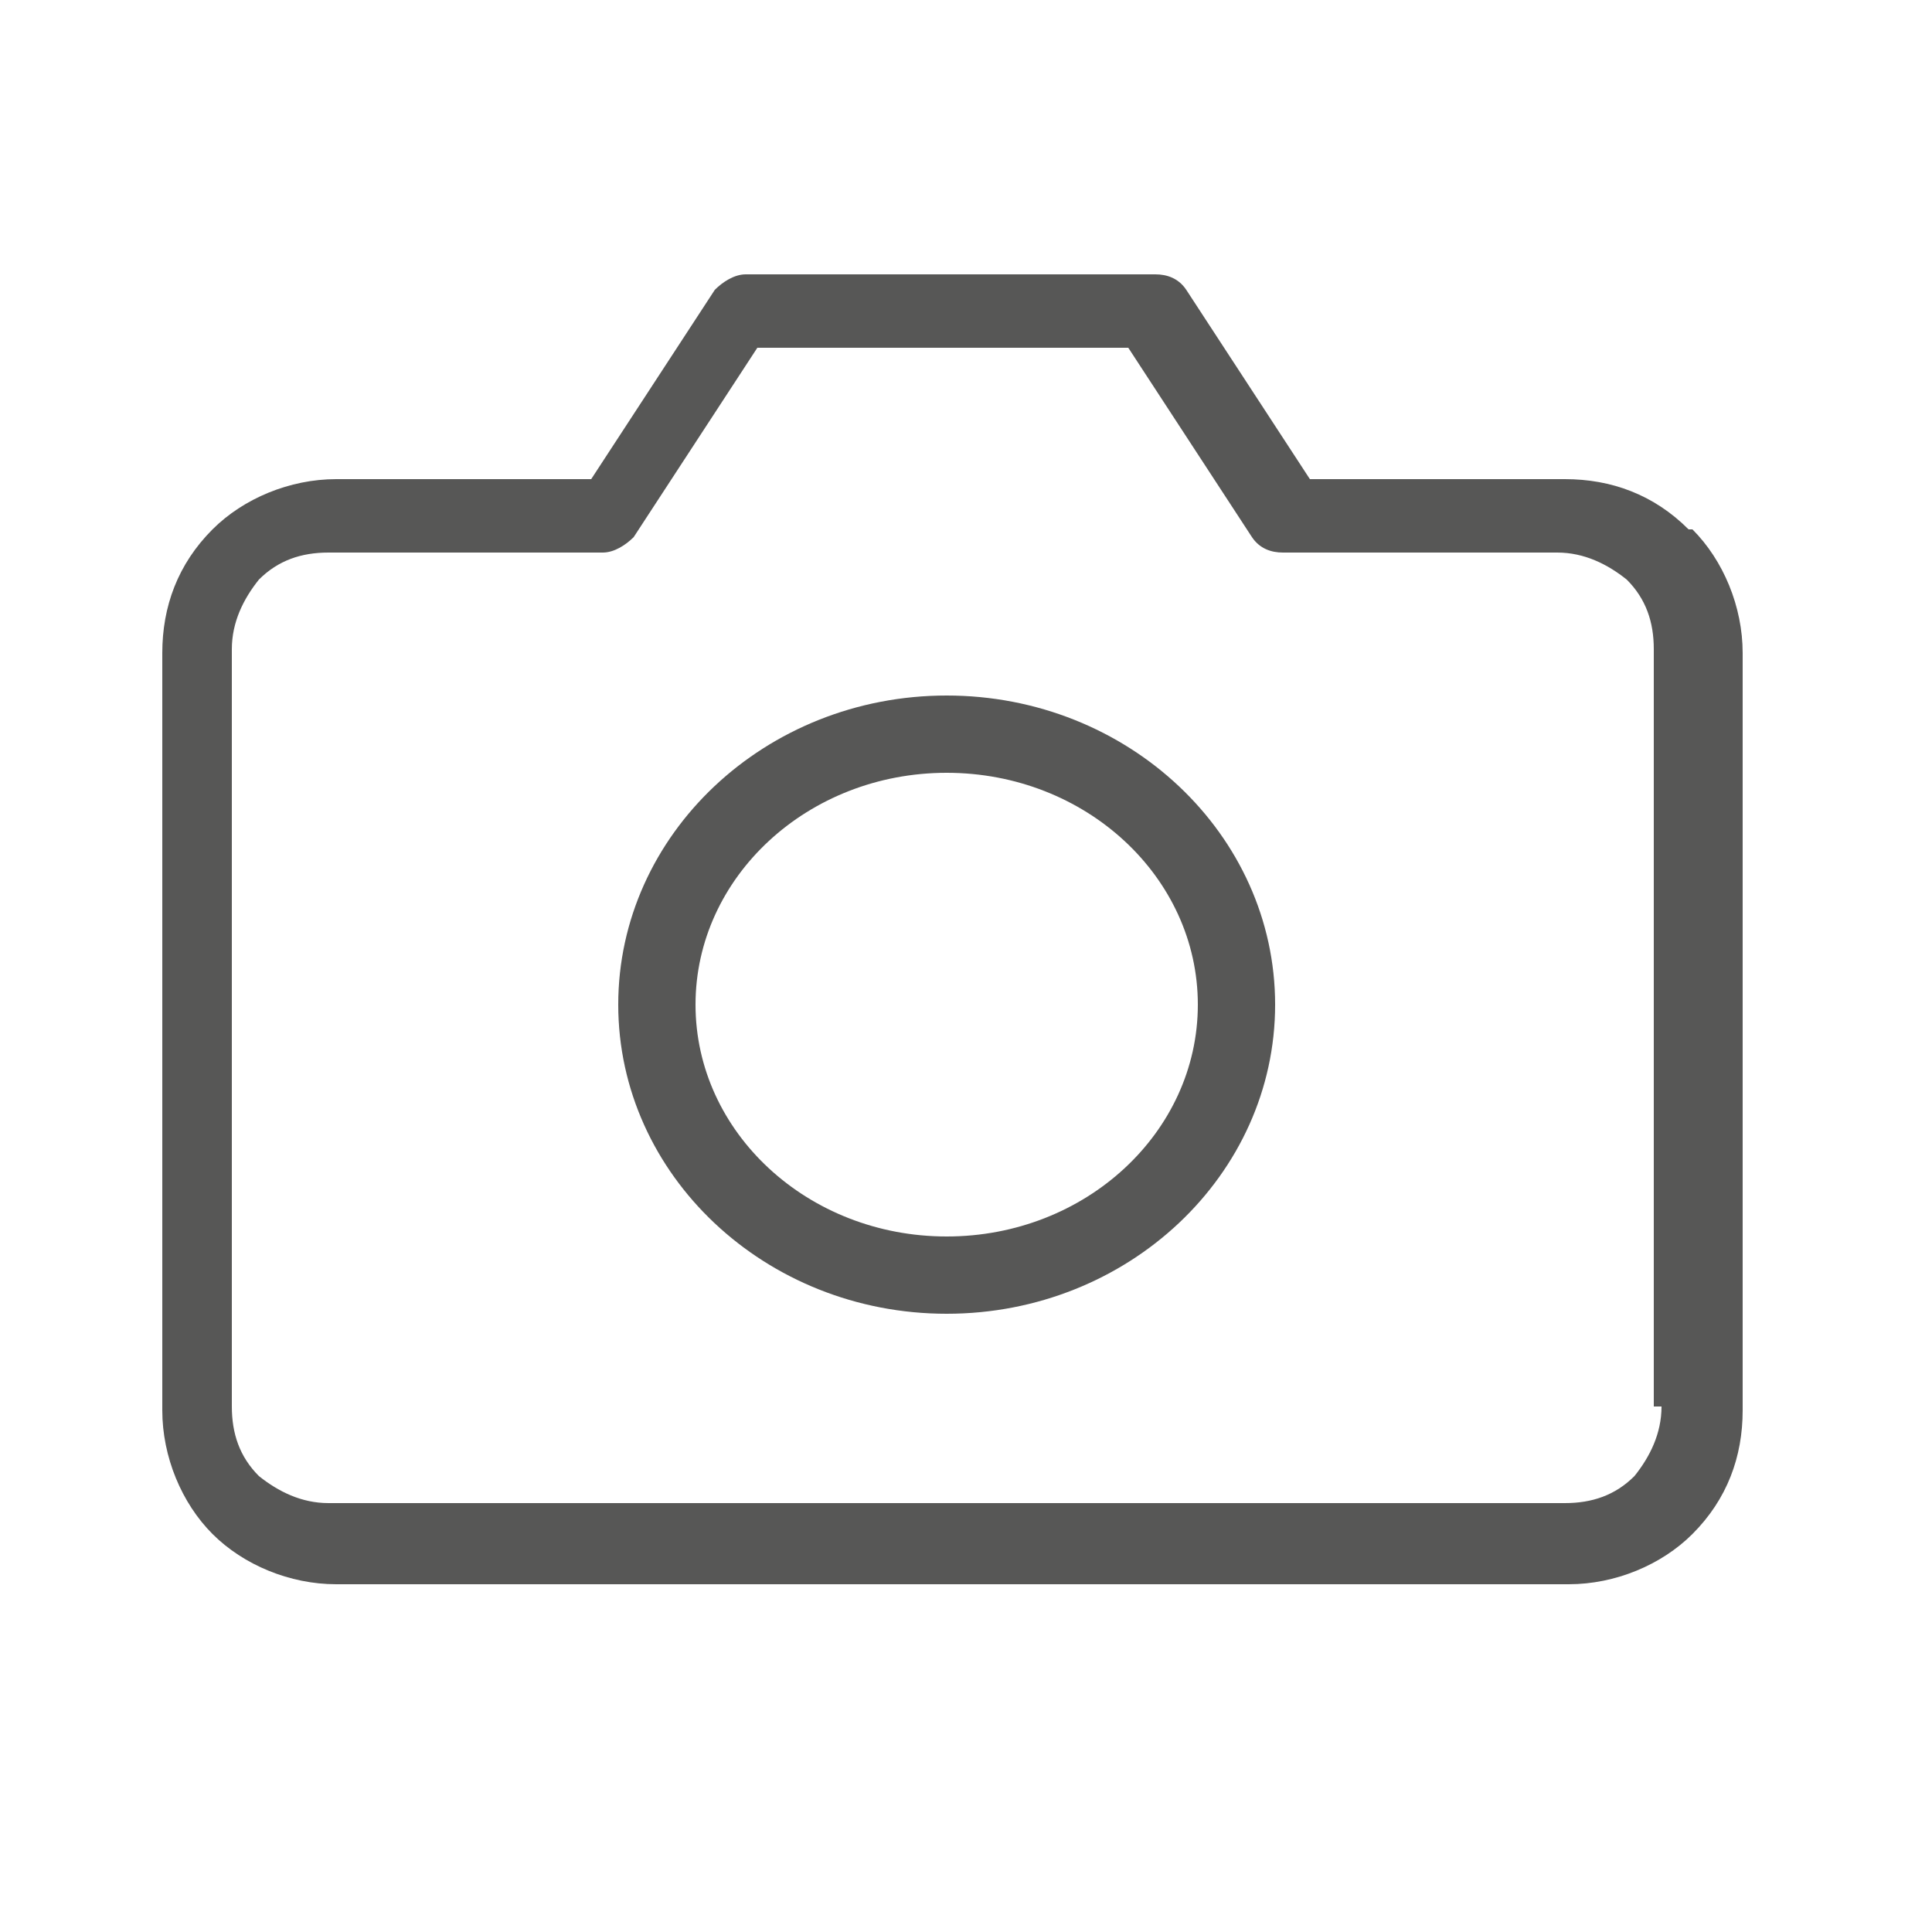
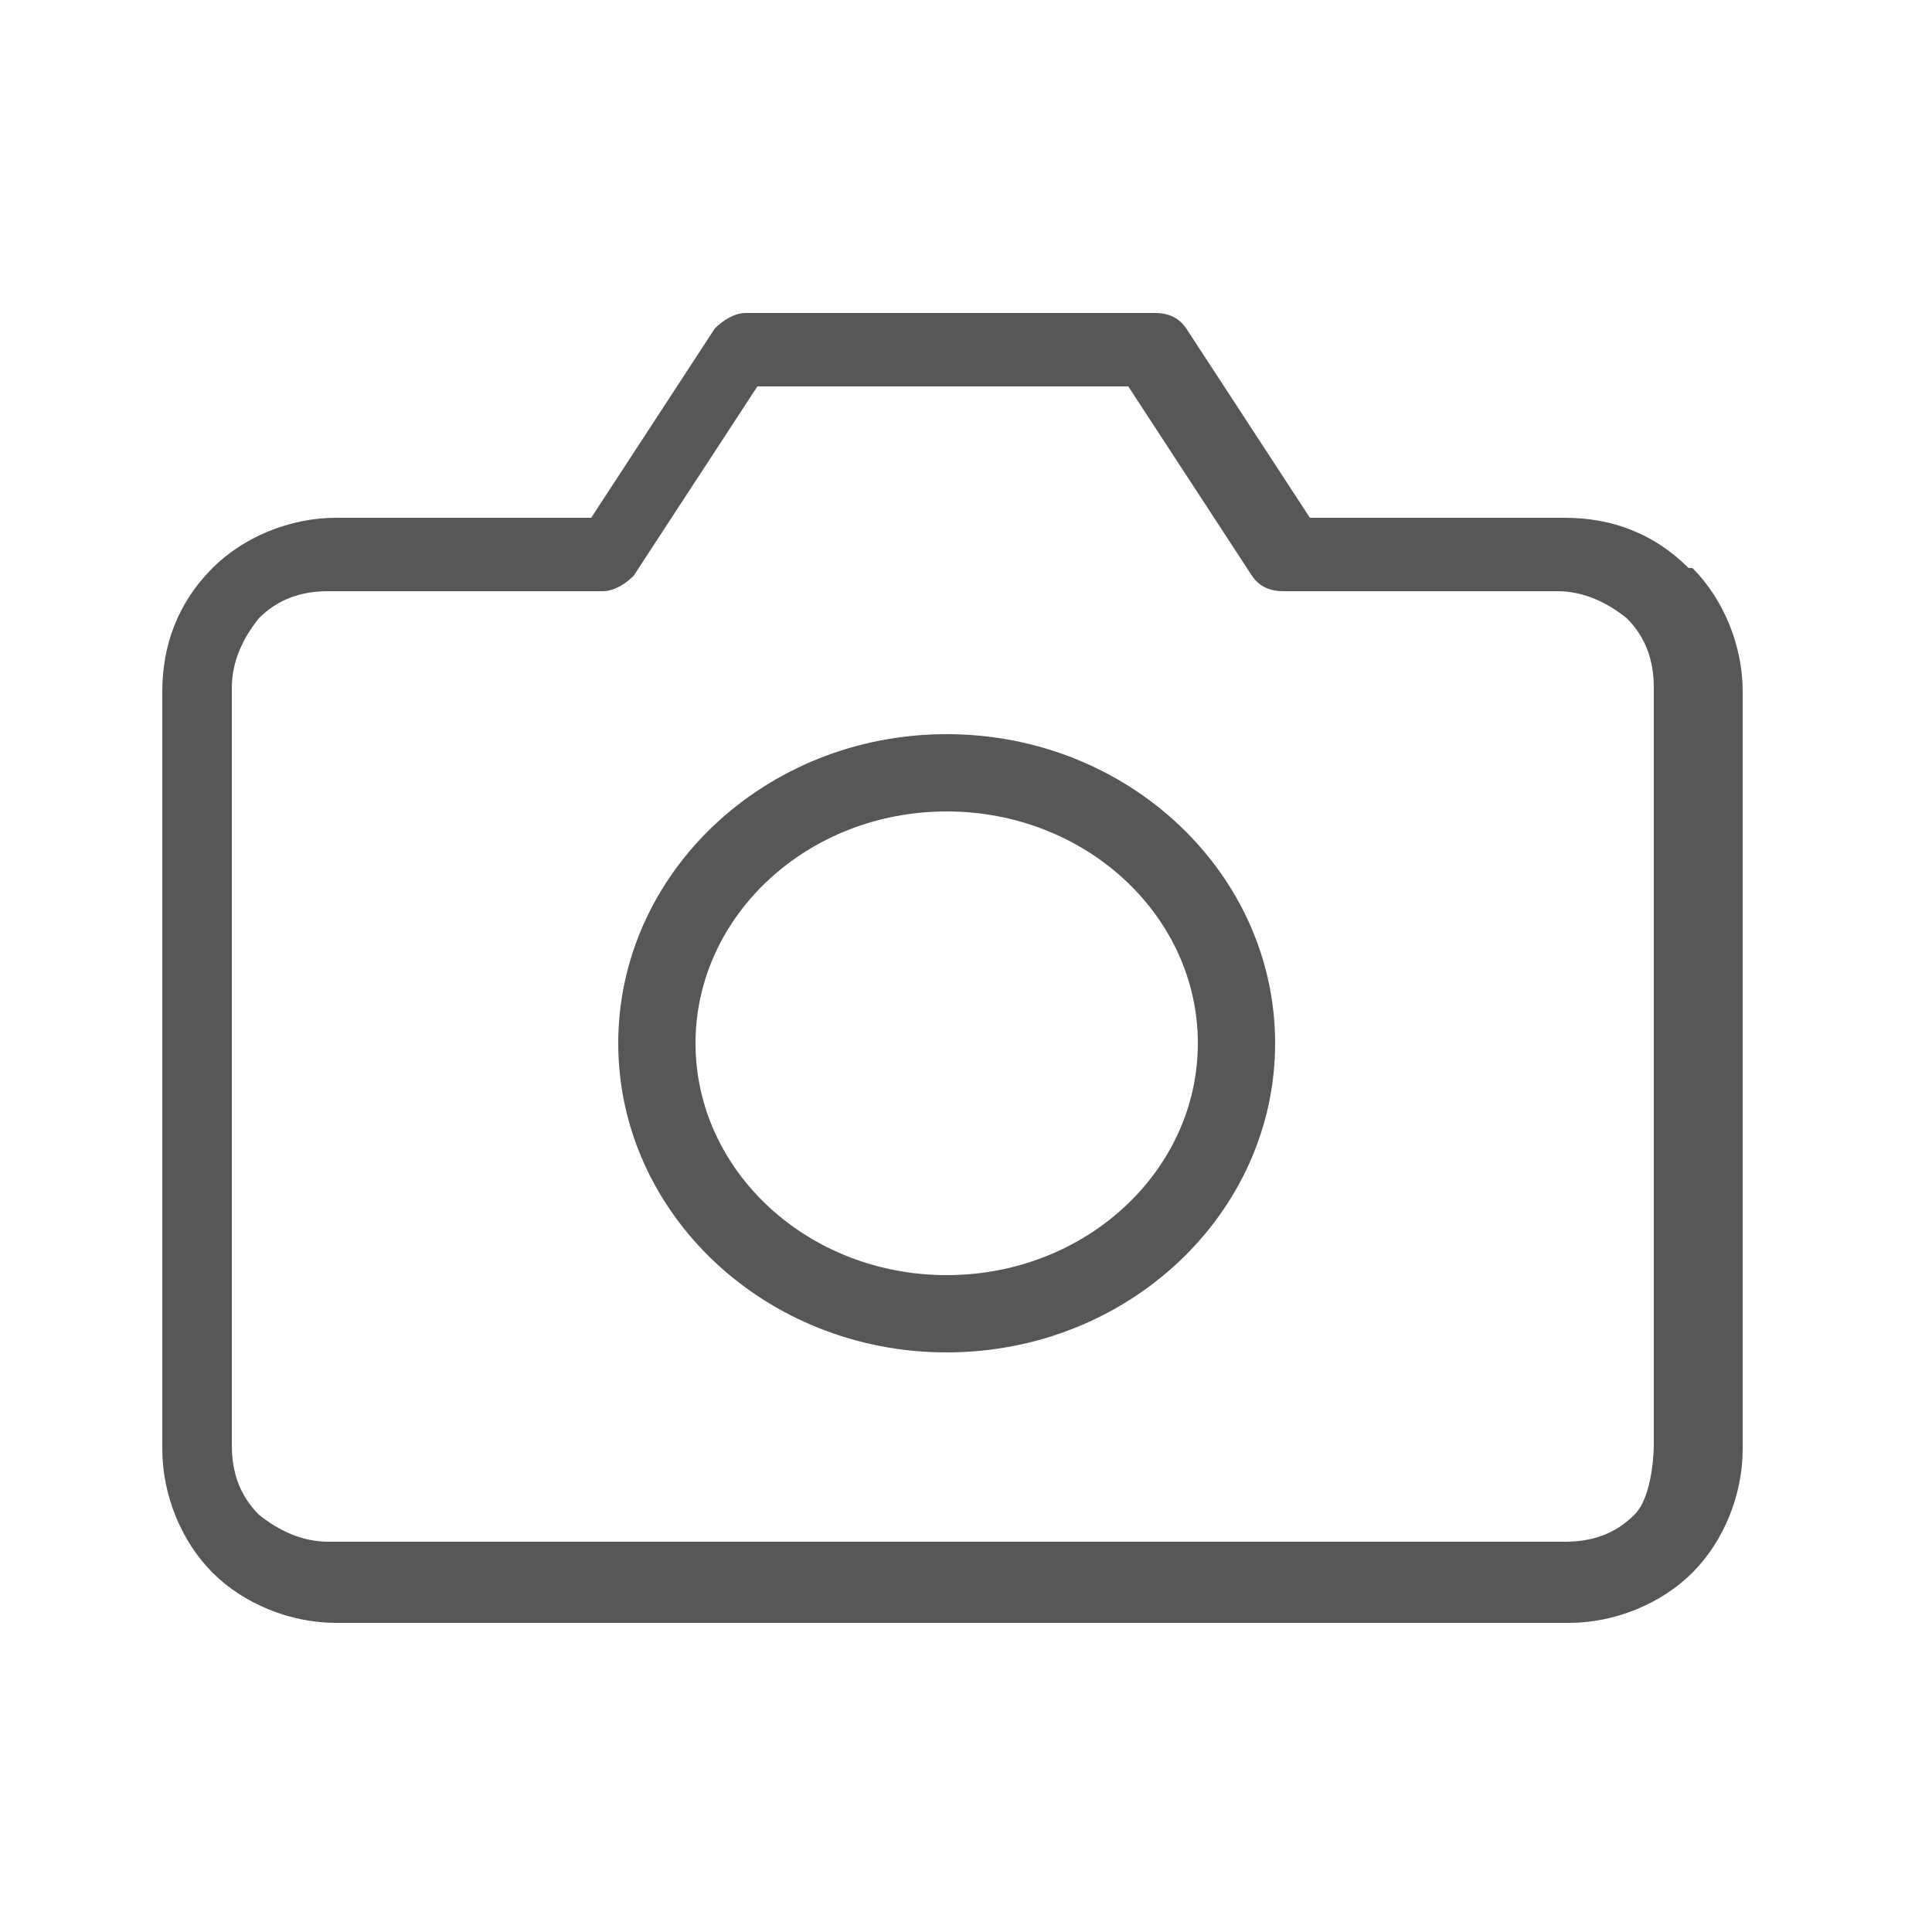
- <svg xmlns="http://www.w3.org/2000/svg" id="Layer_1" version="1.1" viewBox="0 0 50 50">
-   <defs>
-     <style>
-       .st0 {
-         fill: #575756;
-       }
-     </style>
-   </defs>
-   <path class="st0" d="M43.7,13.7c-.9-.9-2-1.3-3.2-1.3h-6.6l-3.2-4.9c-.2-.3-.5-.4-.8-.4h-10.6c-.3,0-.6.2-.8.4l-3.2,4.9h-6.6c-1.2,0-2.4.5-3.2,1.3-.9.9-1.3,2-1.3,3.2v19.6c0,1.2.5,2.4,1.3,3.2.8.8,2,1.3,3.2,1.3h31.9c1.2,0,2.4-.5,3.2-1.3.9-.9,1.3-2,1.3-3.2v-19.6c0-1.2-.5-2.4-1.3-3.2ZM43,36.4c0,.7-.3,1.3-.7,1.8-.5.5-1.1.7-1.8.7H8.5c-.7,0-1.3-.3-1.8-.7-.5-.5-.7-1.1-.7-1.8v-19.6c0-.7.3-1.3.7-1.8.5-.5,1.1-.7,1.8-.7h7.1c.3,0,.6-.2.8-.4l3.2-4.9h9.6l3.2,4.9c.2.3.5.4.8.4h7.1c.7,0,1.3.3,1.8.7.5.5.7,1.1.7,1.8v19.6Z" />
-   <path class="st0" d="M24.5,18c-4.7,0-8.5,3.6-8.5,8s3.8,8,8.5,8,8.5-3.6,8.5-8-3.8-8-8.5-8ZM24.5,32c-3.6,0-6.5-2.7-6.5-6s2.9-6,6.5-6,6.5,2.7,6.5,6-2.9,6-6.5,6Z" />
+ <svg xmlns="http://www.w3.org/2000/svg" width="50" height="50" viewBox="0 0 50 50" fill="none">
+   <path d="M29.9 8.1C30.2 8.1 30.5 8.2 30.7 8.5L33.9 13.4H40.5C41.7 13.4 42.8 13.8 43.7 14.7H43.8C44.6 15.5 45.101 16.7 45.101 17.9V37.5C45.101 38.7 44.6 39.9 43.8 40.7C43 41.5 41.8 42 40.601 42H8.7C7.5 42 6.3 41.5 5.5 40.7C4.7 39.9 4.2 38.7 4.2 37.5V17.9C4.2 16.701 4.6 15.6 5.5 14.7C6.3 13.9 7.5 13.4 8.7 13.4H15.3L18.5 8.5C18.7 8.3 19 8.1 19.3 8.1H29.9ZM19.601 10L16.4 14.9C16.201 15.1 15.9 15.3 15.601 15.3H8.5C7.8 15.3 7.2 15.5 6.7 16C6.3 16.5 6 17.1 6 17.8V37.4C6 38.1 6.2 38.7 6.7 39.2C7.2 39.6 7.8 39.9 8.5 39.9H40.5C41.2 39.9 41.8 39.7 42.3 39.2C42.795 38.705 42.8 37.423 42.8 37.4V17.8C42.8 17.1 42.6 16.5 42.101 16C41.601 15.6 41 15.3 40.3 15.3H33.2C32.9 15.3 32.6 15.2 32.4 14.9L29.2 10H19.601ZM24.5 19C29.2 19 33 22.6 33 27C33 31.4 29.2 35 24.5 35C19.8 35 16 31.4 16 27C16 22.6 19.8 19 24.5 19ZM24.5 21C20.9 21 18 23.7 18 27C18 30.3 20.9 33 24.5 33C28.1 33 31 30.3 31 27C31 23.7 28.1 21 24.5 21Z" fill="#575756" />
</svg>
